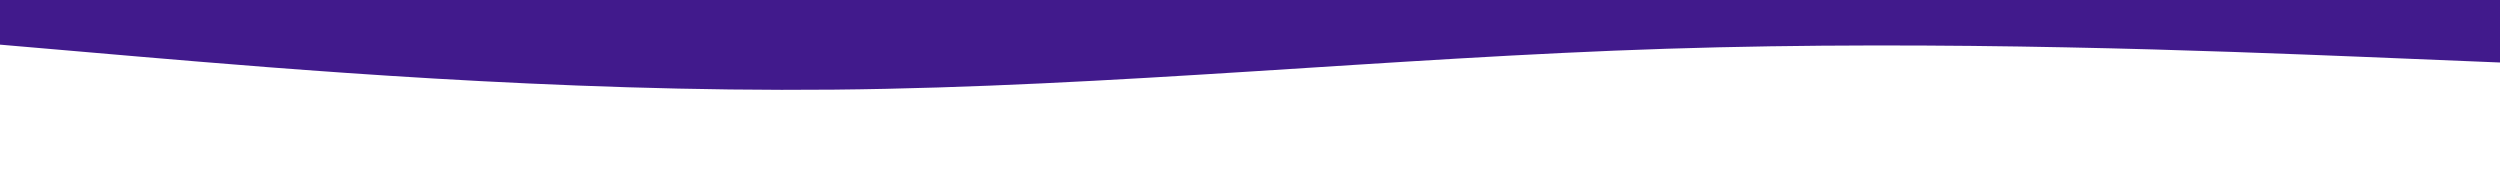
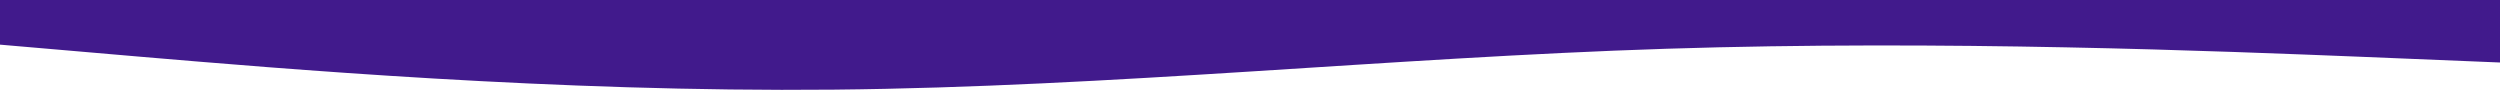
- <svg xmlns="http://www.w3.org/2000/svg" id="visual" viewBox="0 0 1400 100" width="1400" height="100" version="1.1">
+ <svg xmlns="http://www.w3.org/2000/svg" id="visual" version="1.1" viewBox="0 0 1400 50.32">
  <path d="M0 25L77.8 31.7C155.7 38.3 311.3 51.7 466.8 50.2C622.3 48.7 777.7 32.3 933.2 27.3C1088.7 22.3 1244.3 28.7 1322.2 31.8L1400 35L1400 0L1322.2 0C1244.3 0 1088.7 0 933.2 0C777.7 0 622.3 0 466.8 0C311.3 0 155.7 0 77.8 0L0 0Z" fill="#411A8C" stroke-linecap="round" stroke-linejoin="miter" />
</svg>
